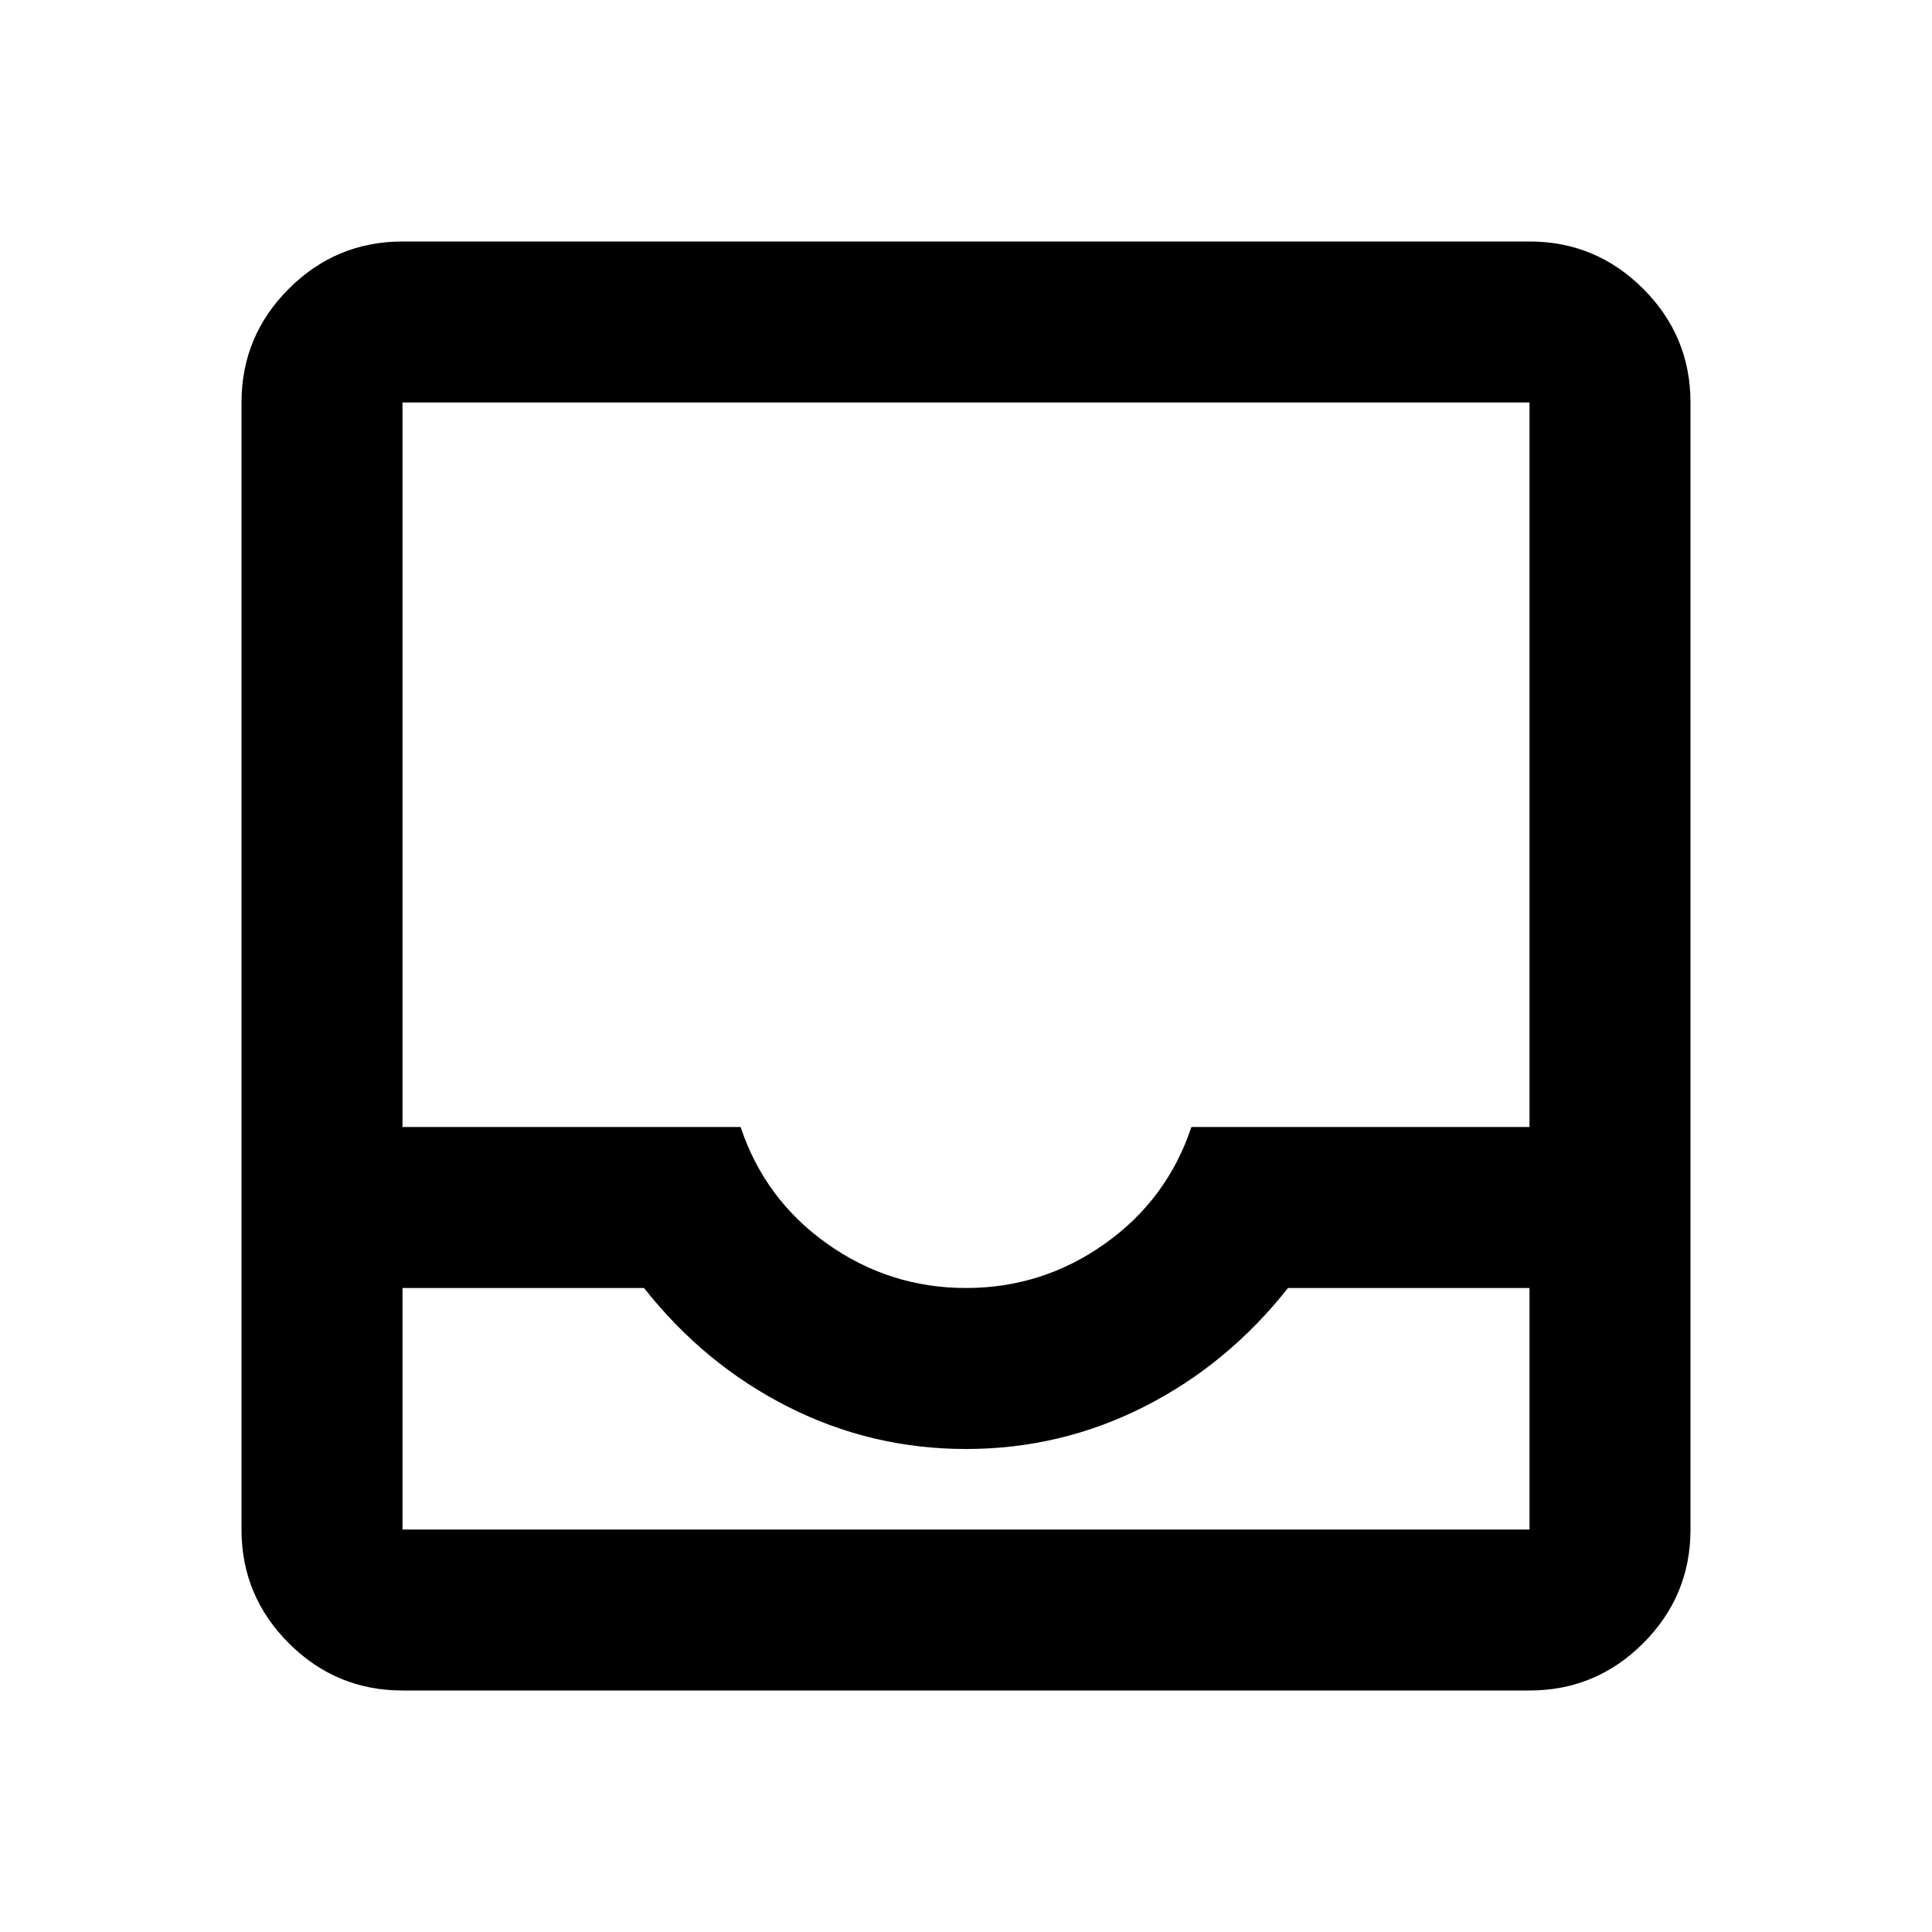
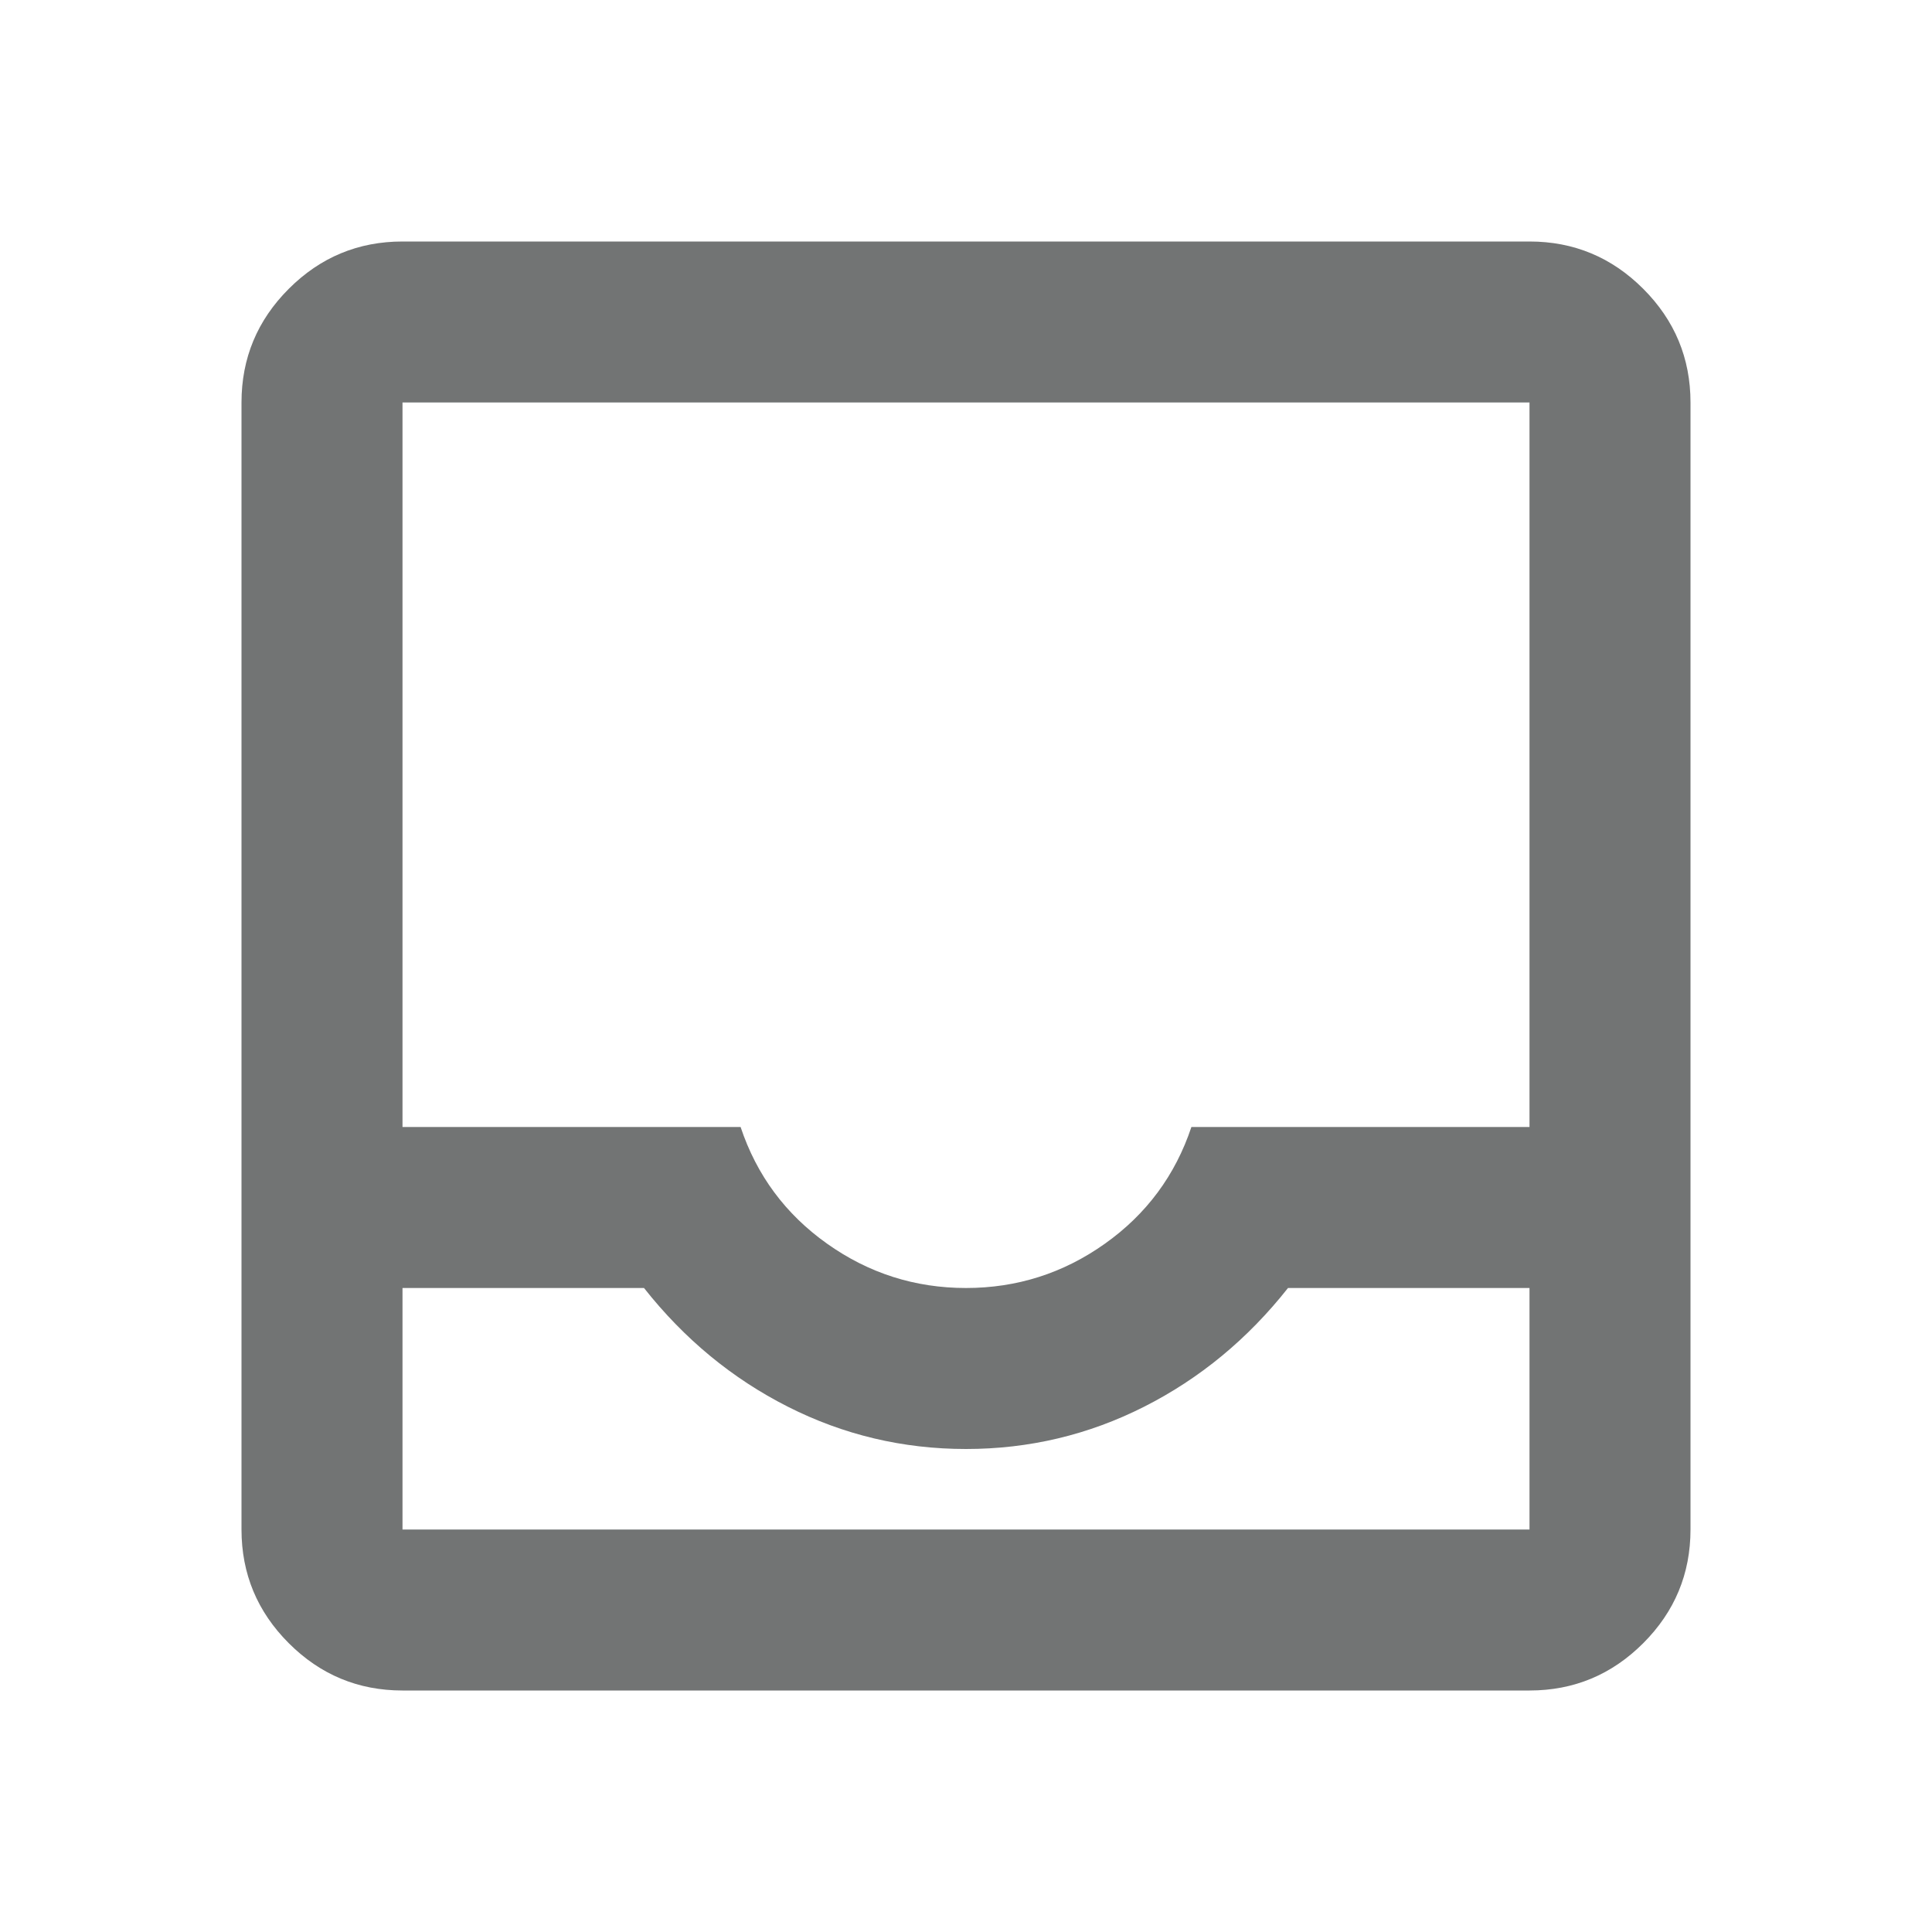
- <svg xmlns="http://www.w3.org/2000/svg" height="24" viewBox="0 -960 960 960" width="24">
+ <svg xmlns="http://www.w3.org/2000/svg" fill="#727474" height="24" viewBox="0 -960 960 960" width="24">
  <path d="M200-120q-33 0-56.5-23.5T120-200v-560q0-33 23.5-56.5T200-840h560q33 0 56.5 23.5T840-760v560q0 33-23.5 56.5T760-120H200Zm0-80h560v-120H640q-30 38-71.5 59T480-240q-47 0-88.5-21T320-320H200v120Zm280-120q38 0 69-22t43-58h168v-360H200v360h168q12 36 43 58t69 22ZM200-200h560-560Z" />
</svg>
